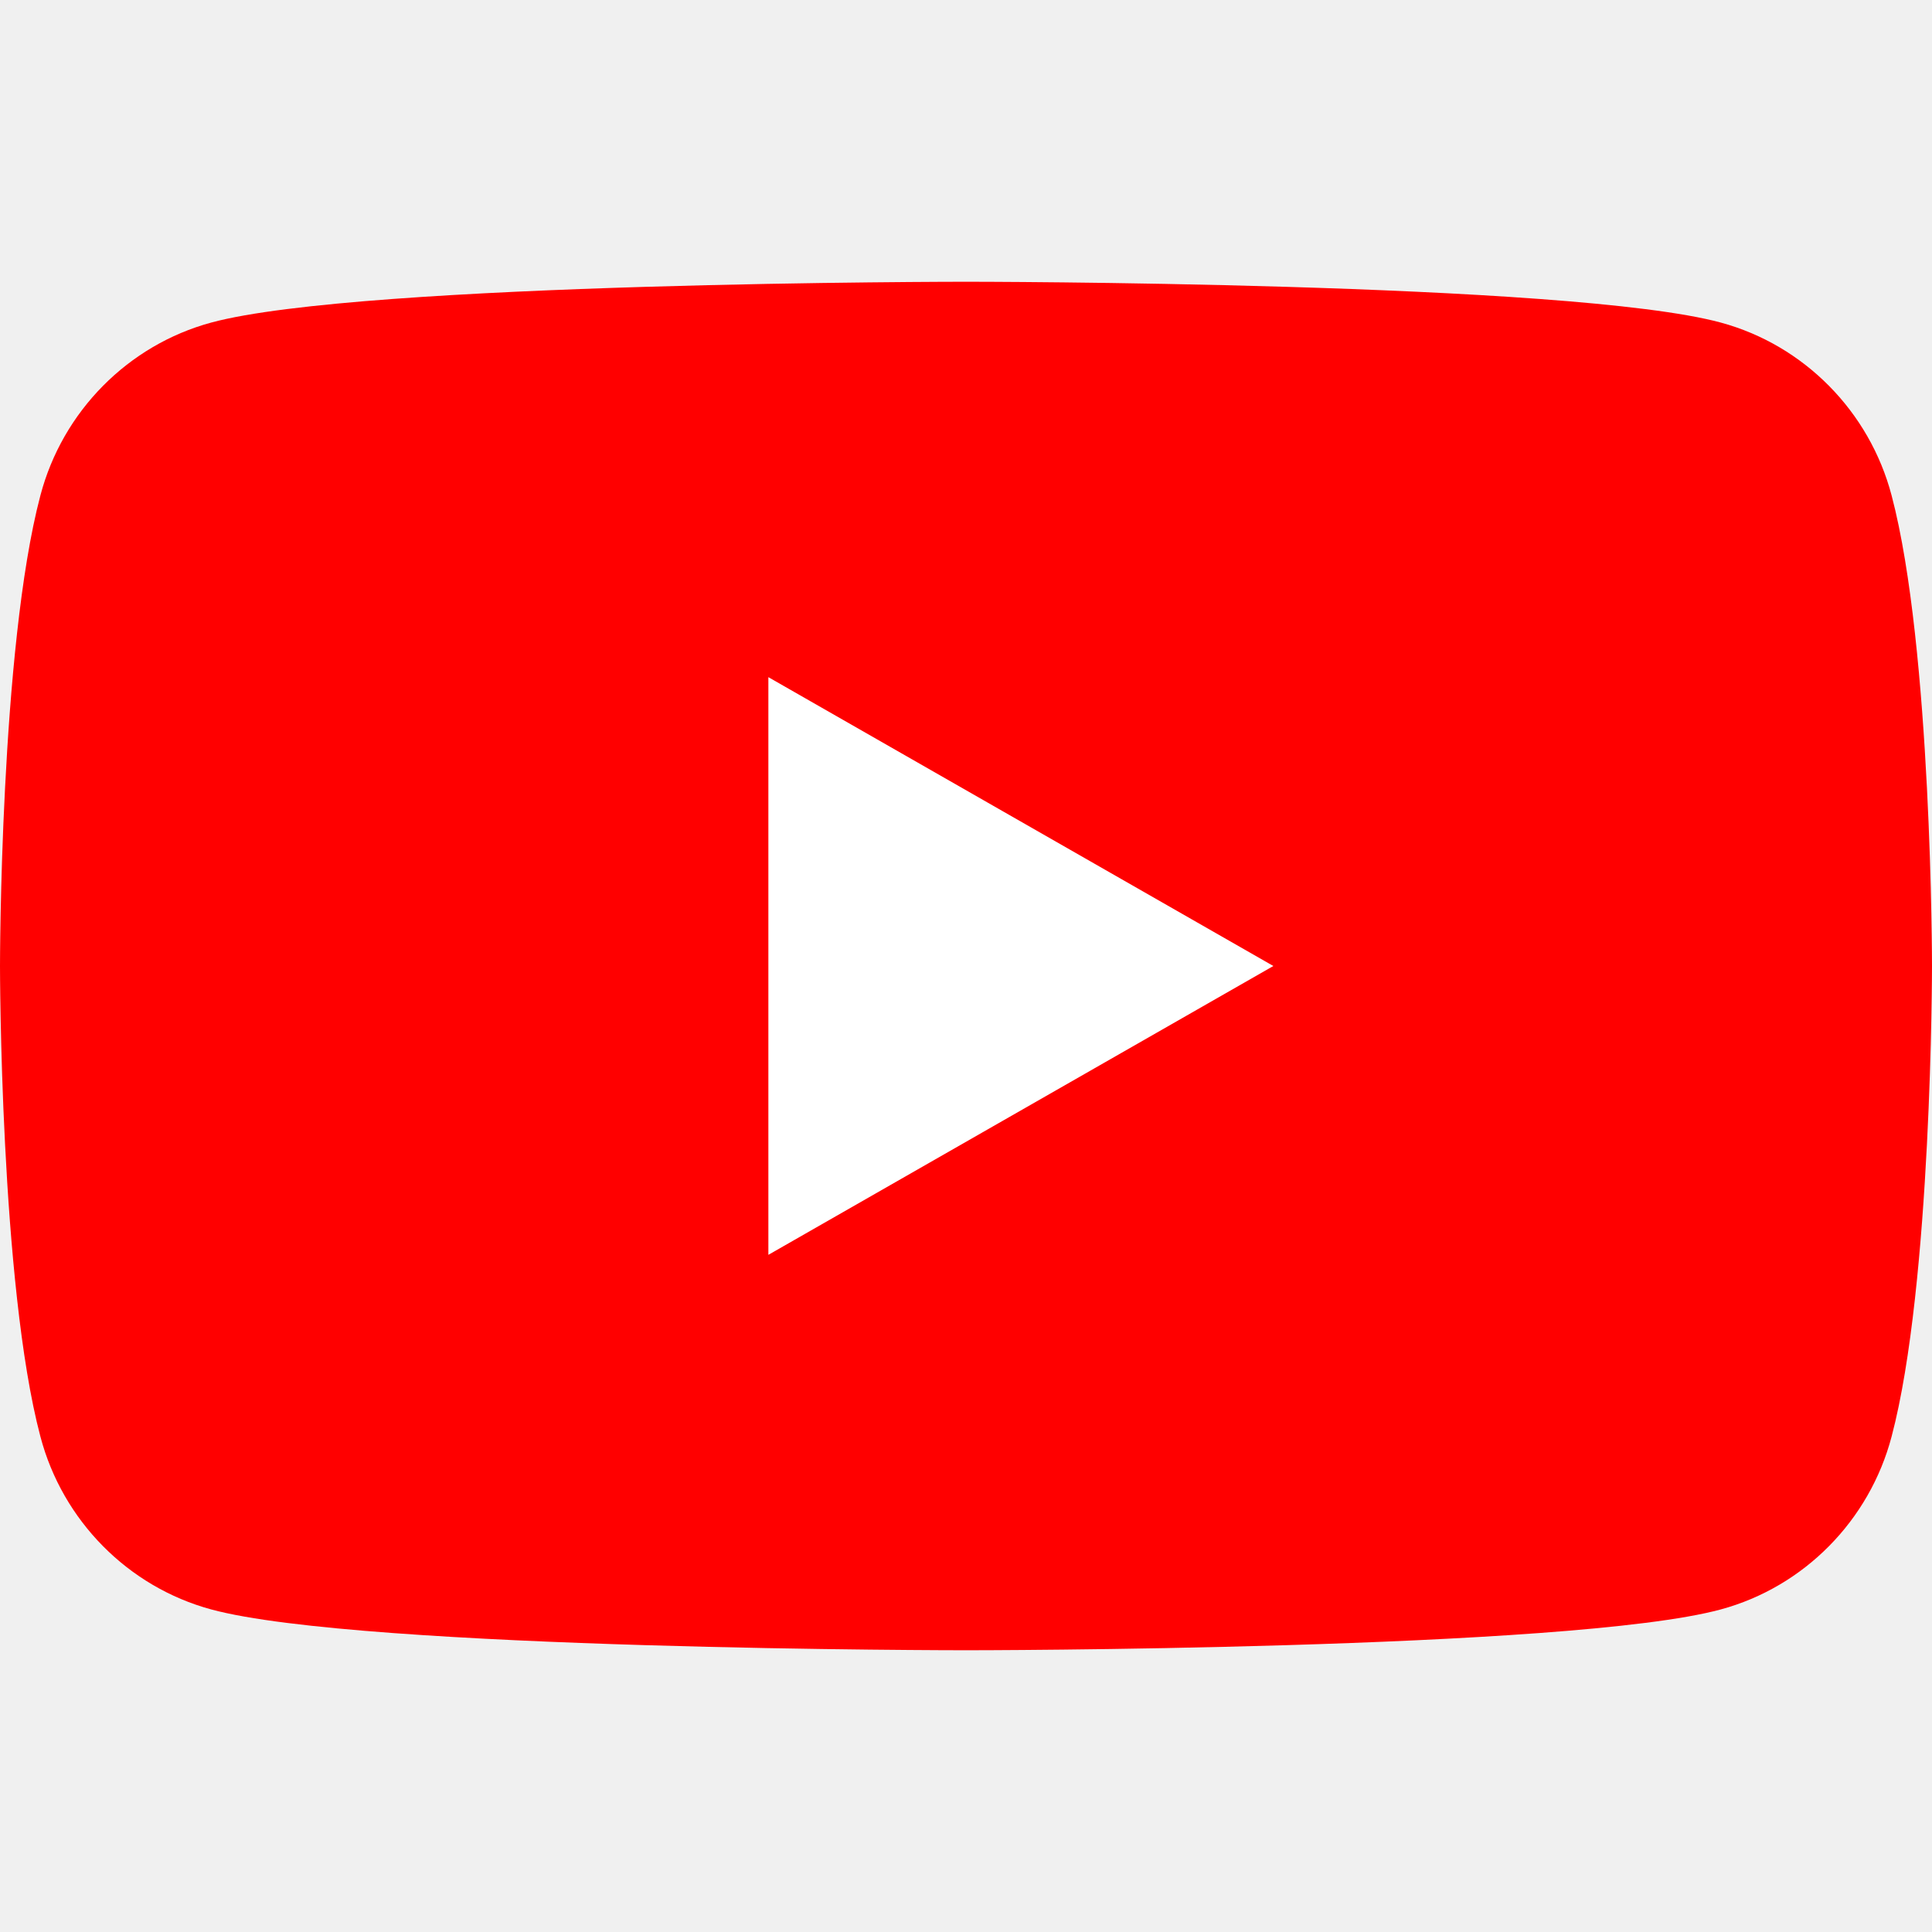
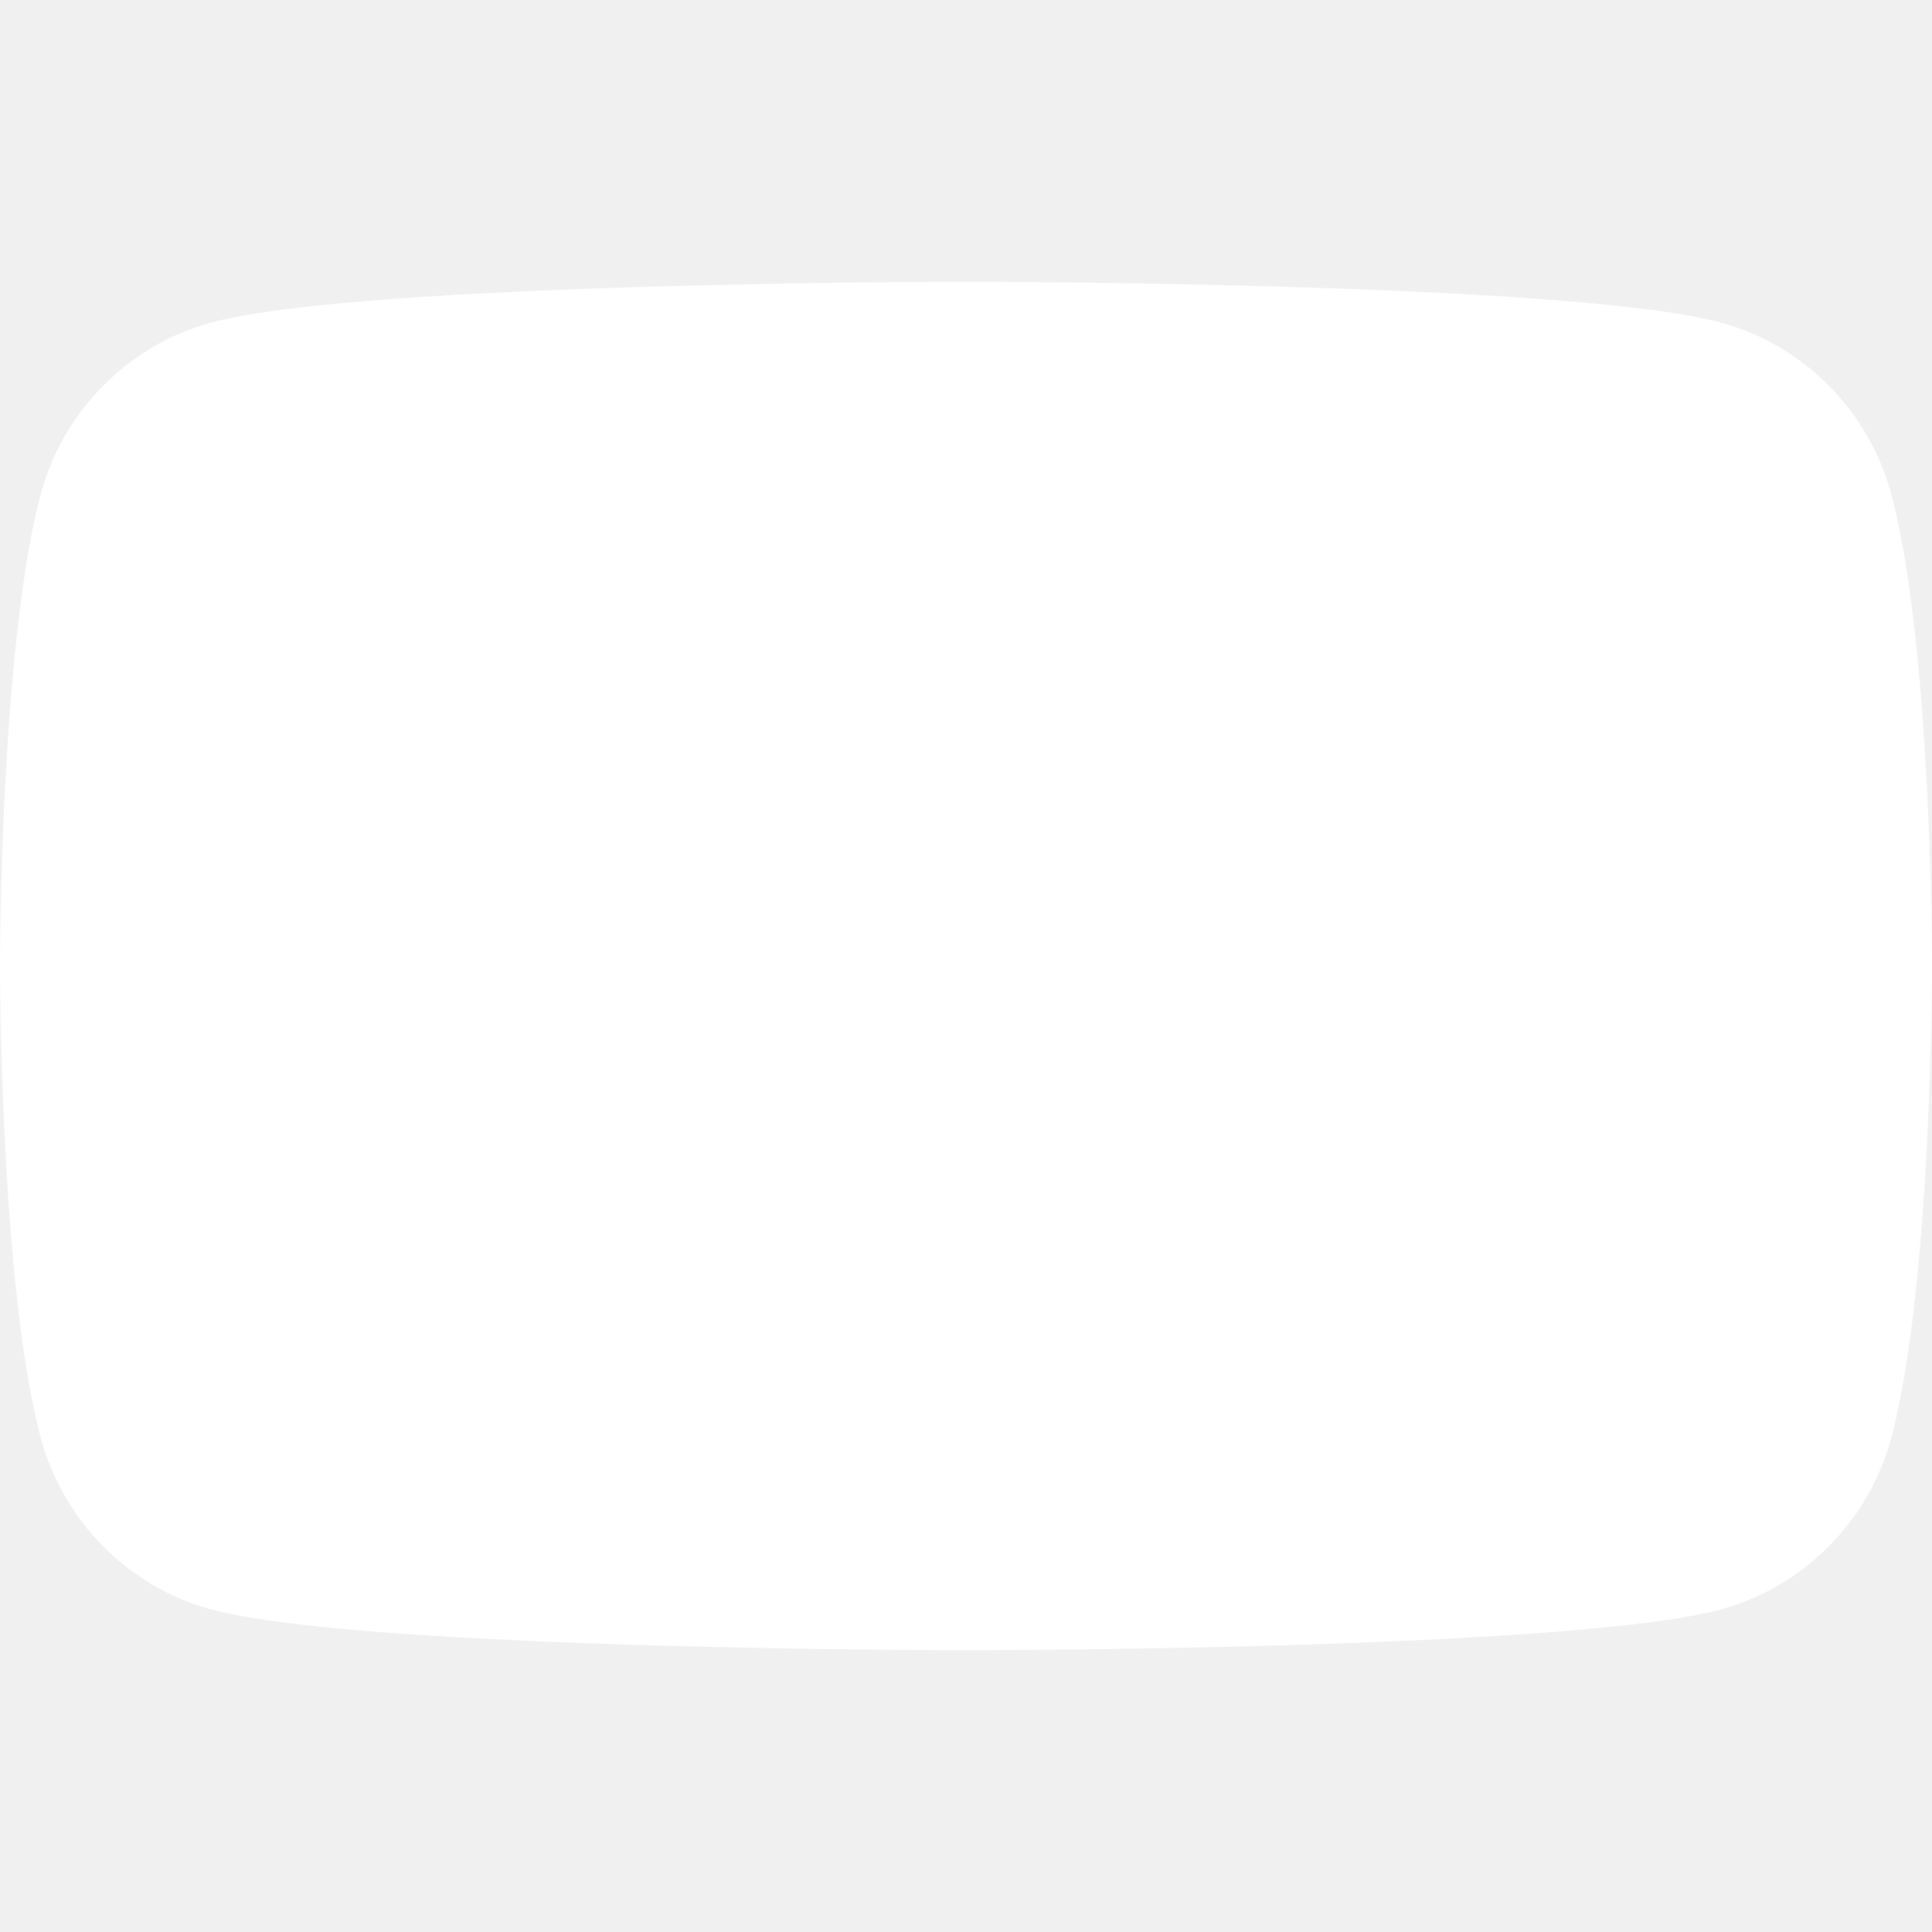
<svg xmlns="http://www.w3.org/2000/svg" width="24" height="24" viewBox="0 0 24 24" fill="none">
  <g clip-path="url(#clip0)">
-     <path d="M23.498 6.154C23.223 5.11 22.409 4.287 21.376 4.007C19.506 3.5 12 3.5 12 3.5C12 3.5 4.495 3.5 2.624 4.007C1.591 4.287 0.777 5.11 0.502 6.154C0 8.049 0 12 0 12C0 12 0 15.951 0.502 17.846C0.777 18.89 1.591 19.713 2.624 19.993C4.495 20.5 12 20.5 12 20.5C12 20.5 19.506 20.5 21.376 19.993C22.409 19.713 23.223 18.89 23.498 17.846C24 15.951 24 12 24 12C24 12 24 8.049 23.498 6.154Z" fill="#FF0000" />
+     <path d="M23.498 6.154C23.223 5.11 22.409 4.287 21.376 4.007C19.506 3.5 12 3.5 12 3.5C12 3.5 4.495 3.5 2.624 4.007C1.591 4.287 0.777 5.11 0.502 6.154C0 8.049 0 12 0 12C0 12 0 15.951 0.502 17.846C0.777 18.89 1.591 19.713 2.624 19.993C4.495 20.5 12 20.5 12 20.5C12 20.5 19.506 20.5 21.376 19.993C22.409 19.713 23.223 18.89 23.498 17.846C24 15.951 24 12 24 12C24 12 24 8.049 23.498 6.154Z" fill="#FFFFFF" />
    <path d="M9.545 15.588L15.818 12L9.545 8.412V15.588Z" fill="white" />
  </g>
  <defs>
    <clipPath id="clip0">
      <rect width="24" height="17" fill="white" transform="translate(0 3.5)" />
    </clipPath>
  </defs>
</svg>
